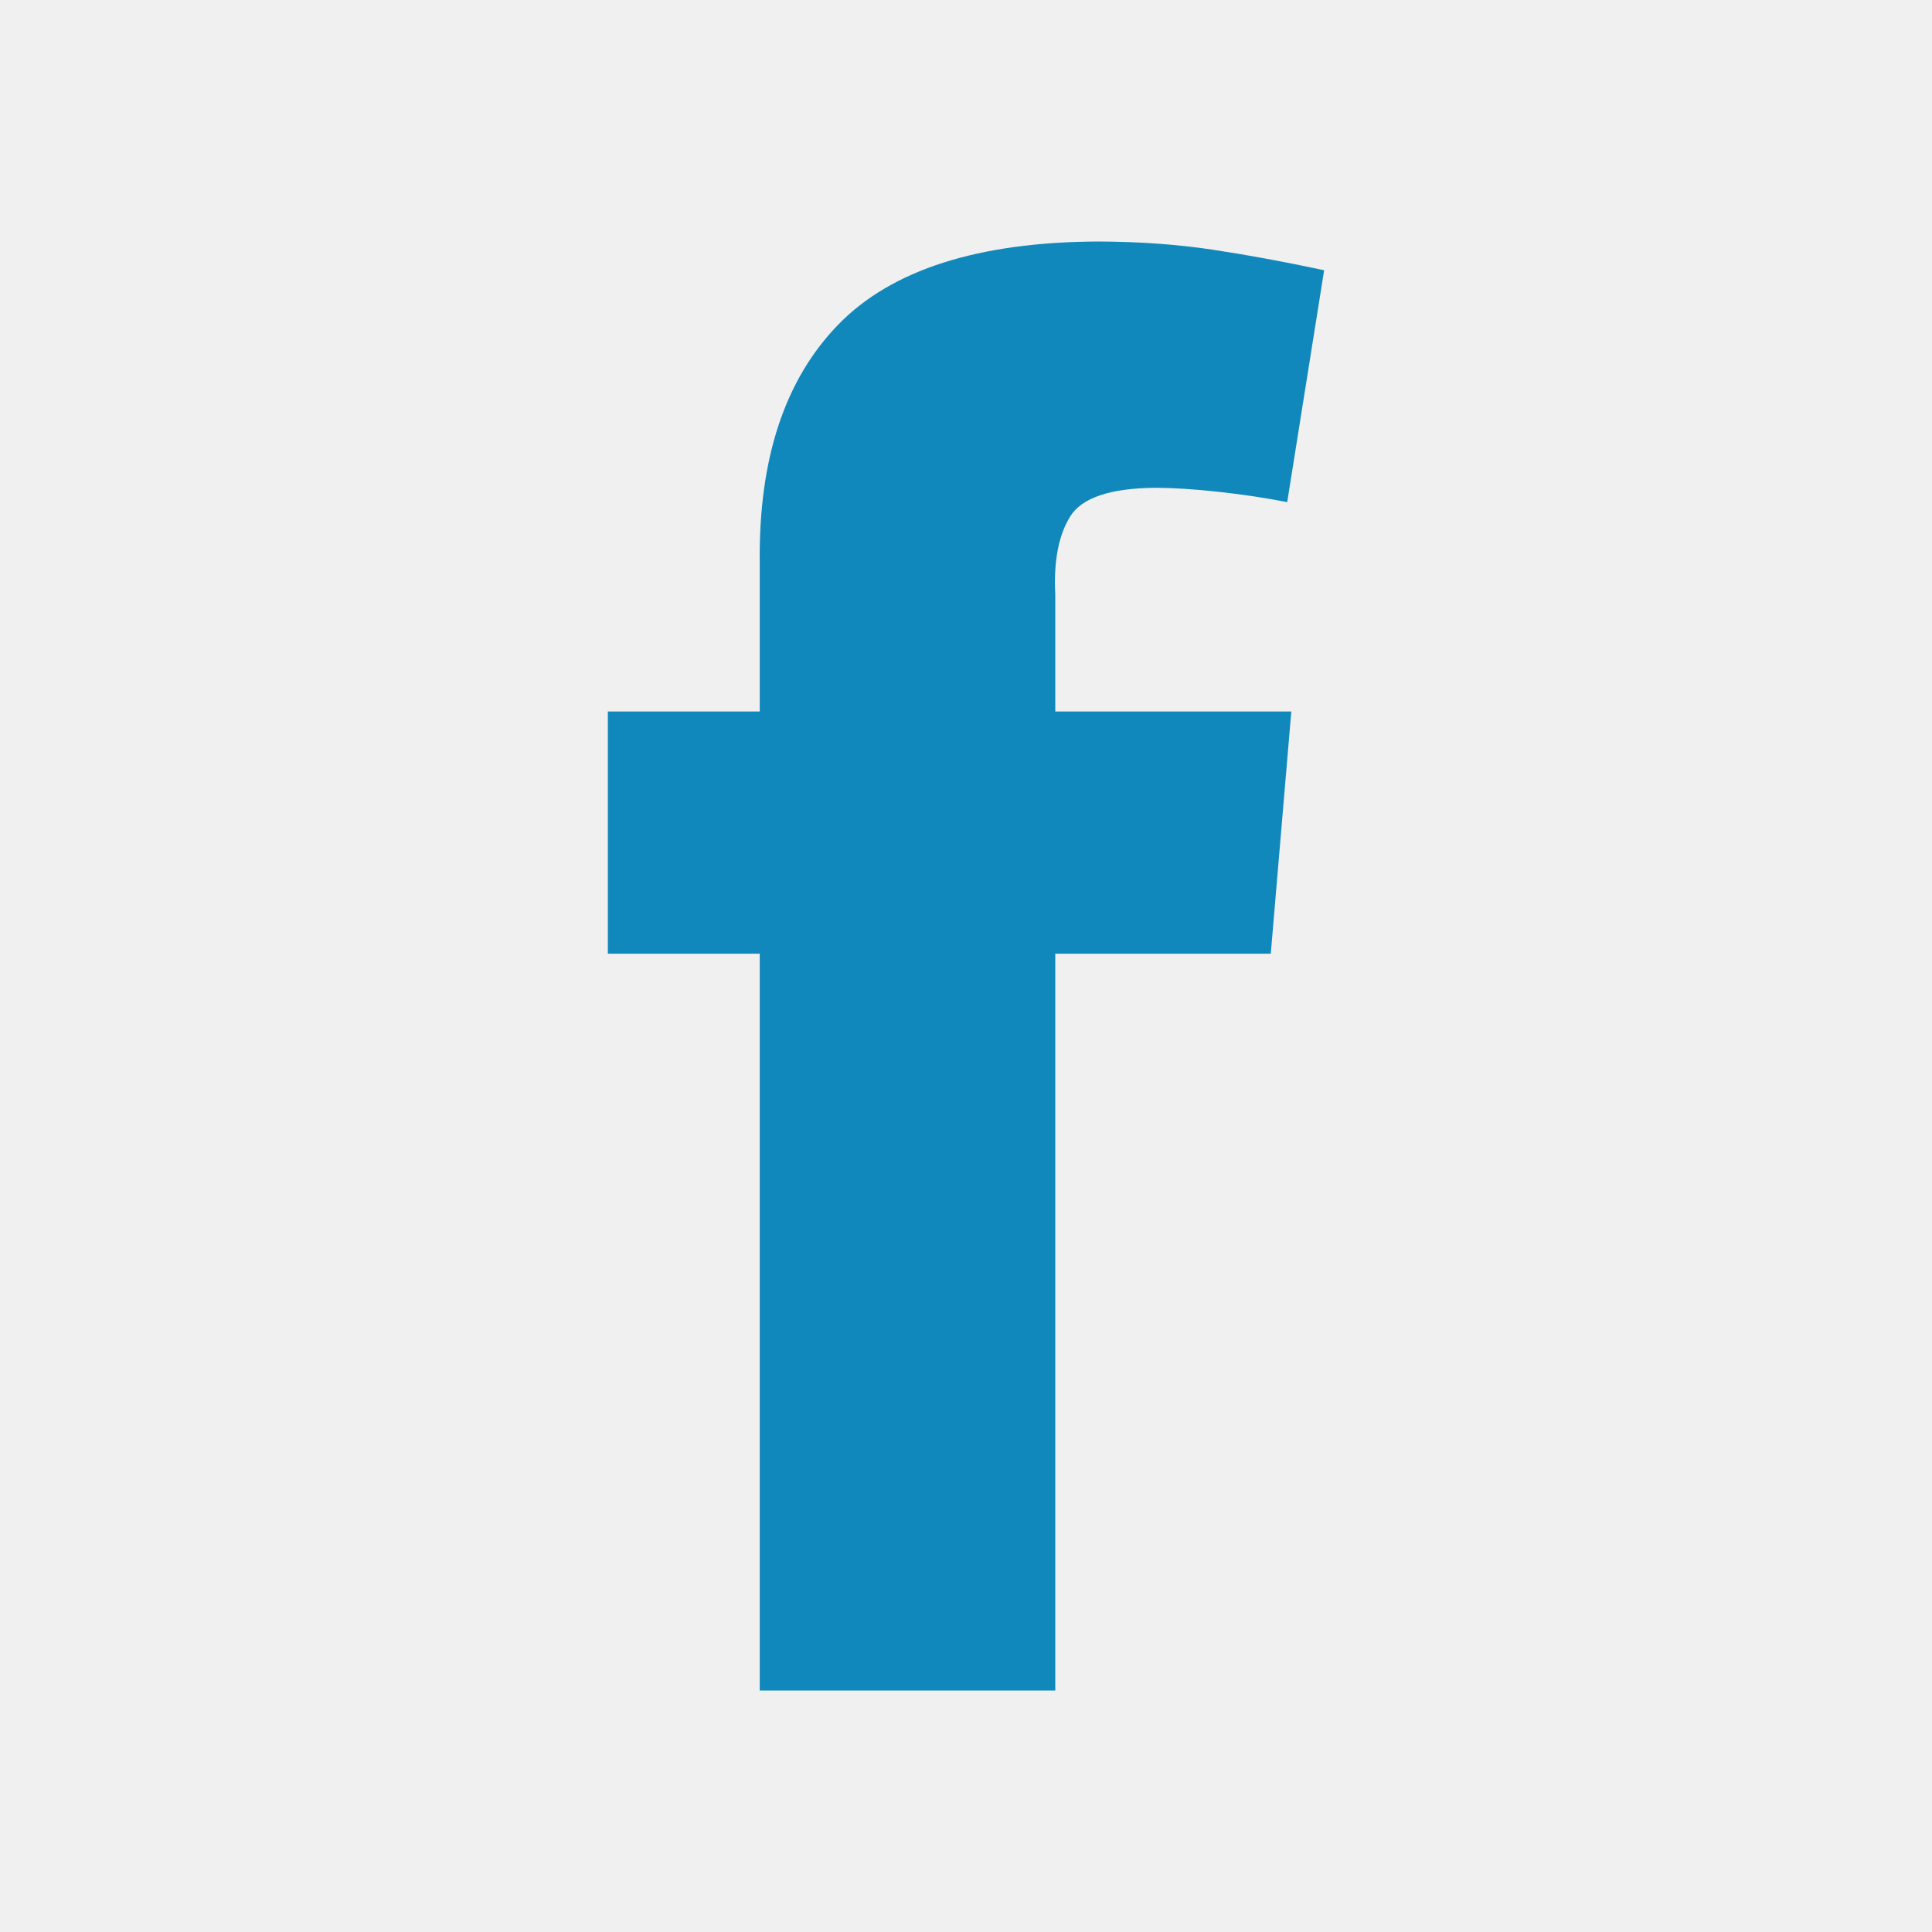
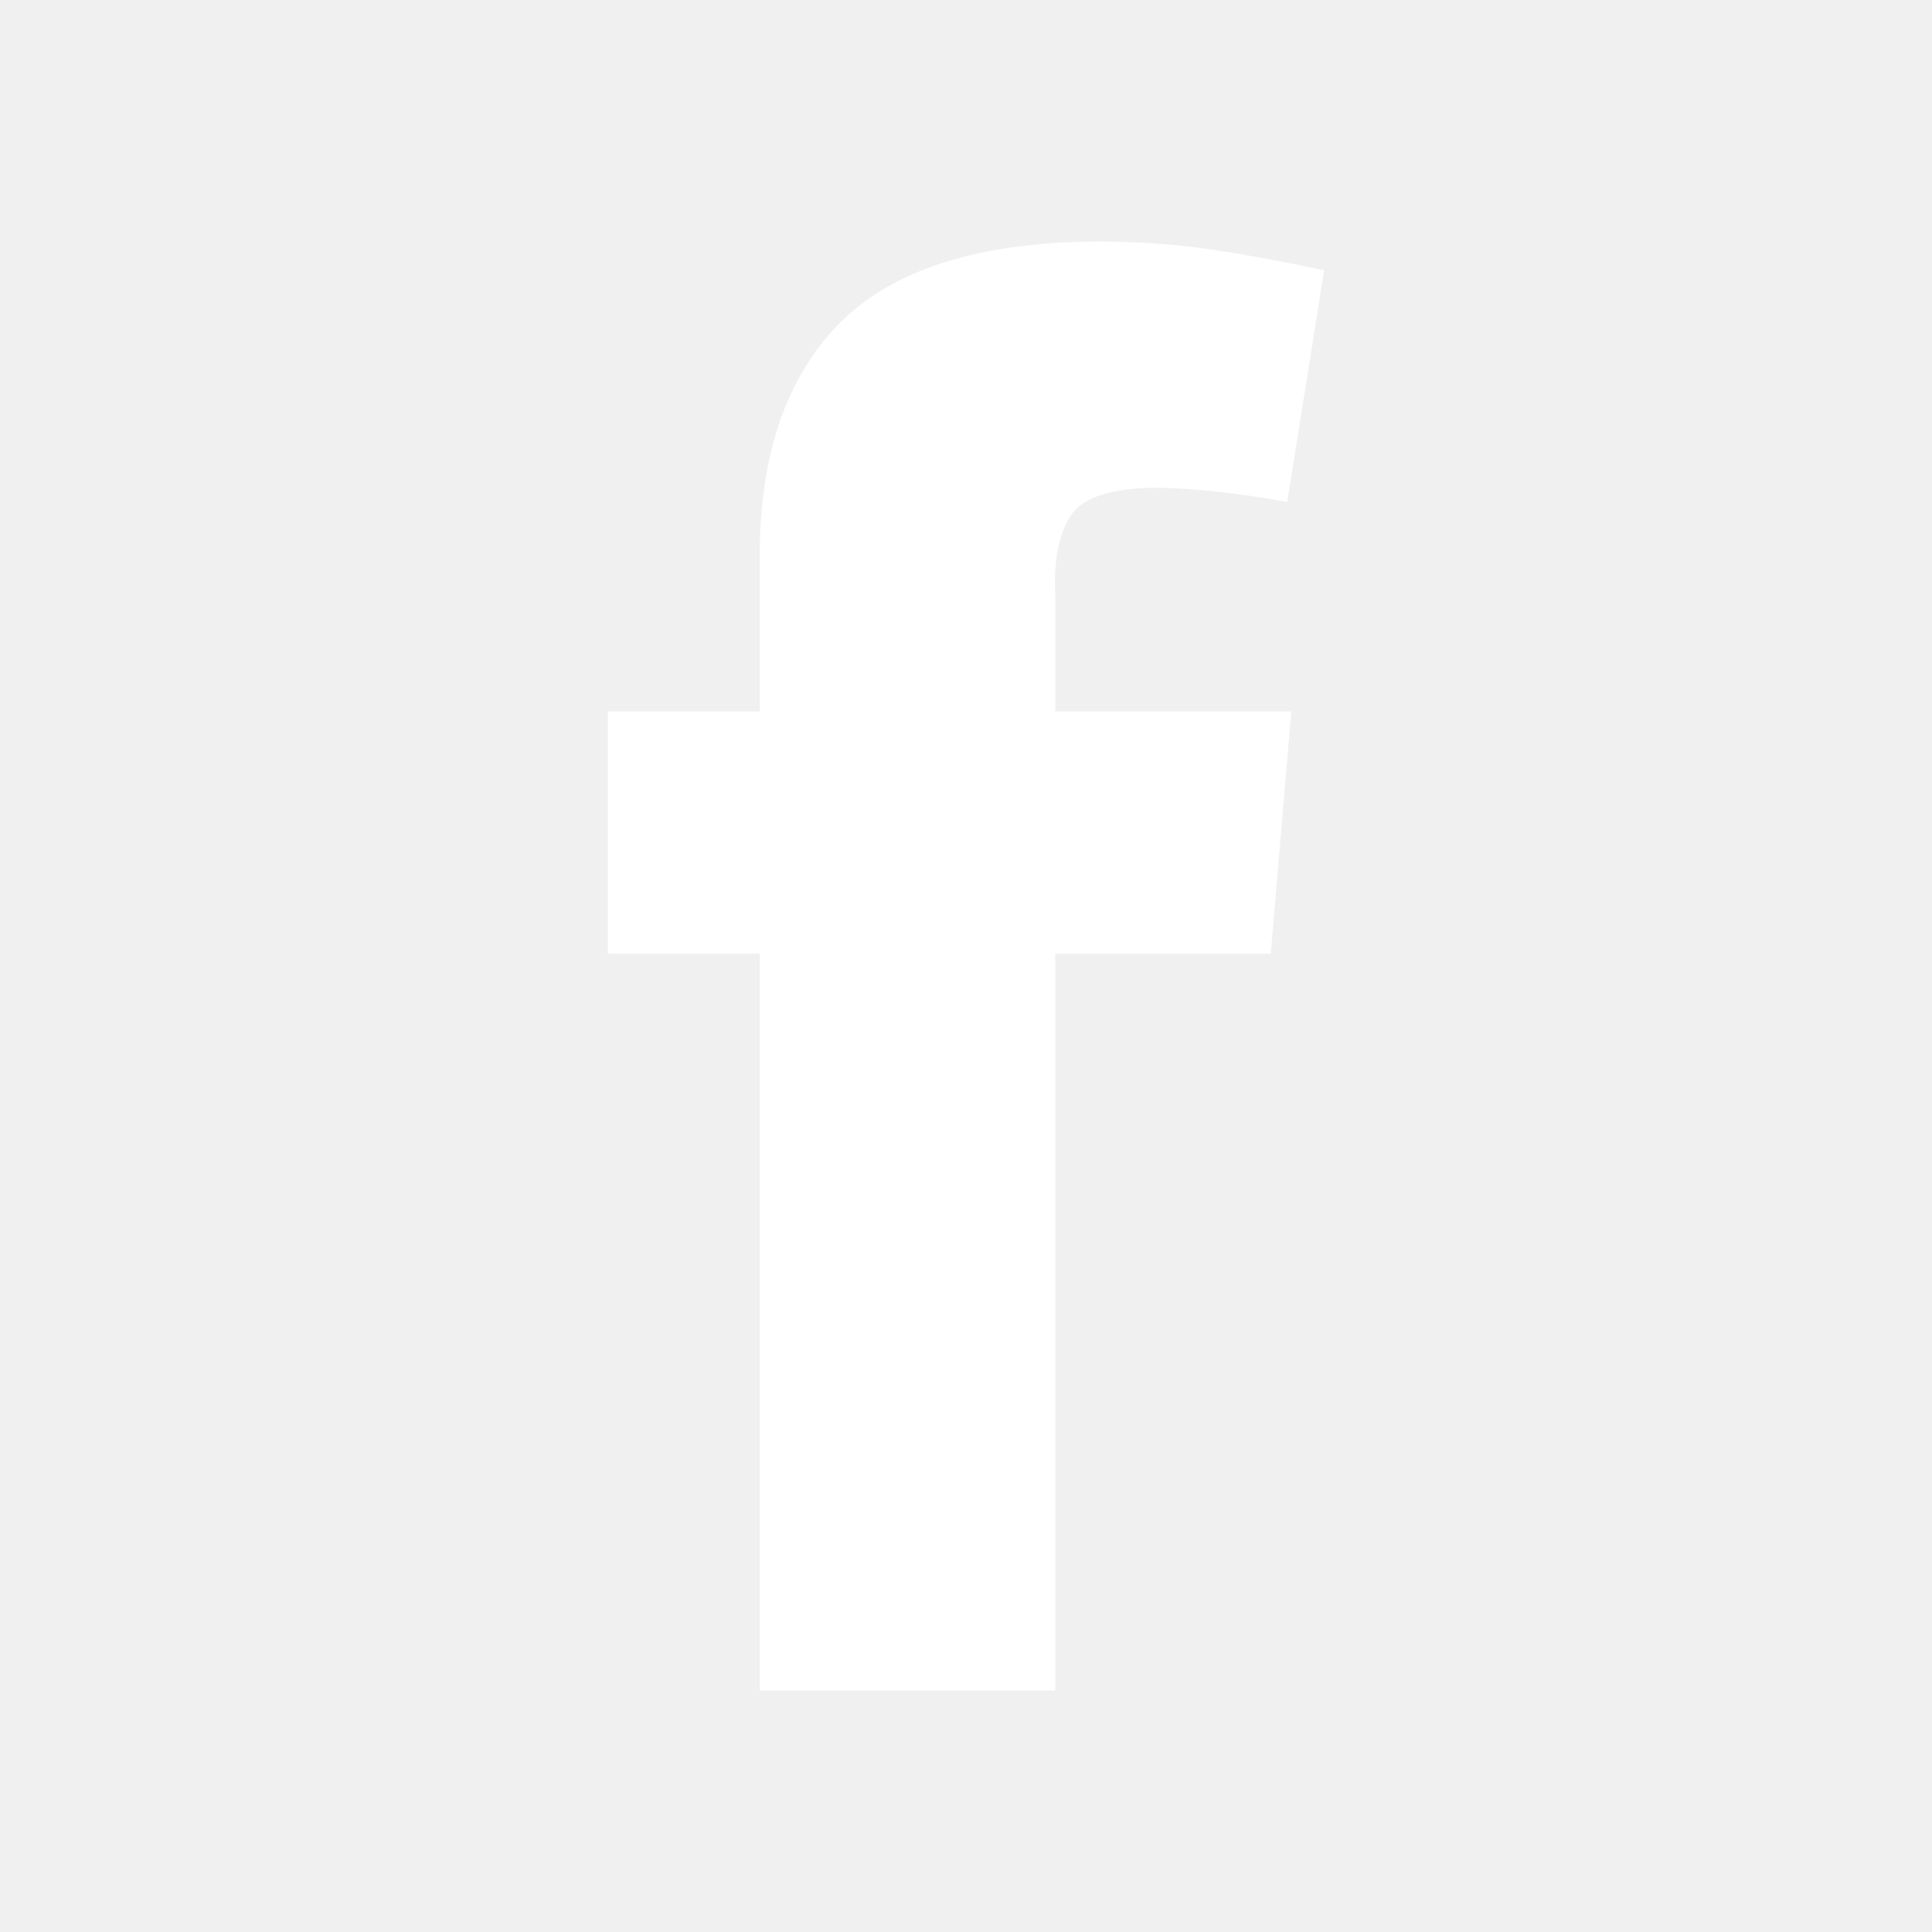
<svg xmlns="http://www.w3.org/2000/svg" width="512" height="512" viewBox="0 0 512 512">
-   <path d="M350.912 71.615c-10.38-2.22-20.215-4.034-29.507-5.44-9.292-1.404-19.4-2.13-30.323-2.175-31.82.136-54.8 7.48-68.94 22.028-14.142 14.55-21.077 35.49-20.805 62.822v39.705h-40.25v64.182h40.25V448h78.323V252.737h57.11l5.44-64.182h-62.55v-31.003c-.453-8.793.86-15.682 3.943-20.668 3.082-4.986 10.652-7.524 22.71-7.615 4.814.022 10.412.385 16.792 1.087 6.38.703 12.385 1.61 18.017 2.72z" fill="#18b" />
+   <path d="M350.912 71.615c-10.38-2.22-20.215-4.034-29.507-5.44-9.292-1.404-19.4-2.13-30.323-2.175-31.82.136-54.8 7.48-68.94 22.028-14.142 14.55-21.077 35.49-20.805 62.822v39.705h-40.25v64.182h40.25V448h78.323V252.737h57.11l5.44-64.182h-62.55v-31.003c-.453-8.793.86-15.682 3.943-20.668 3.082-4.986 10.652-7.524 22.71-7.615 4.814.022 10.412.385 16.792 1.087 6.38.703 12.385 1.61 18.017 2.72z" fill="#fff" />
</svg>
